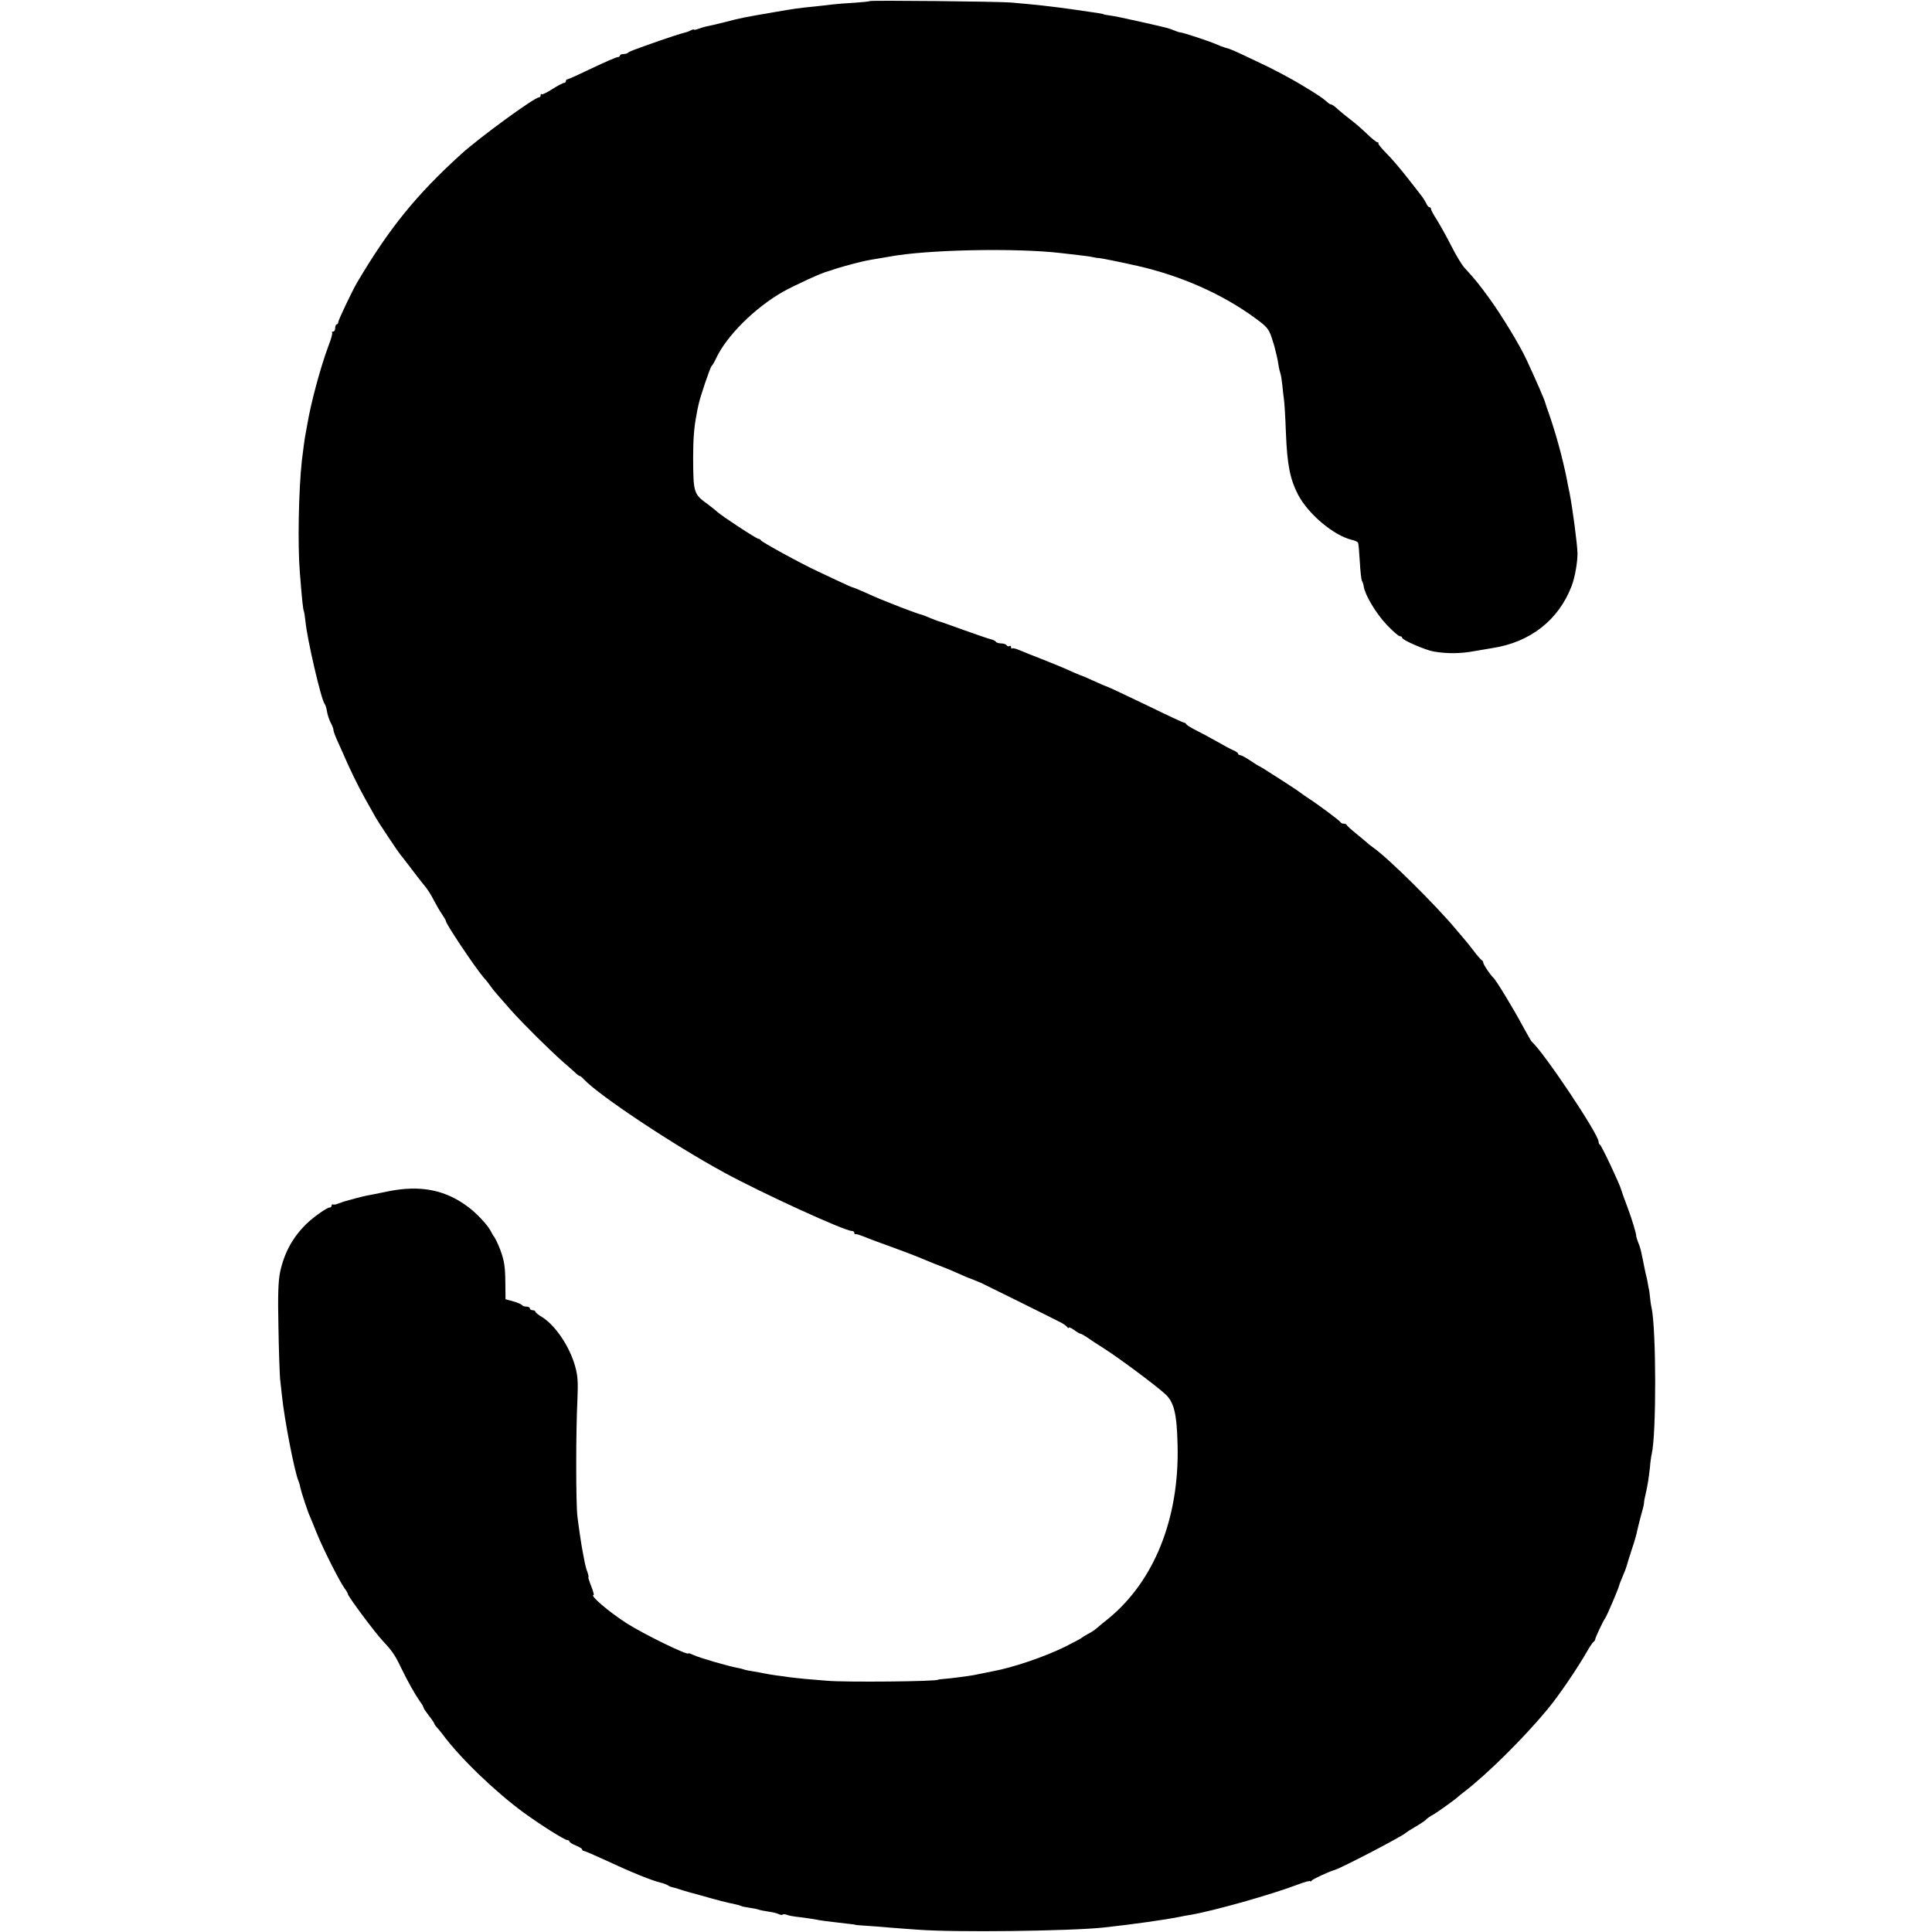
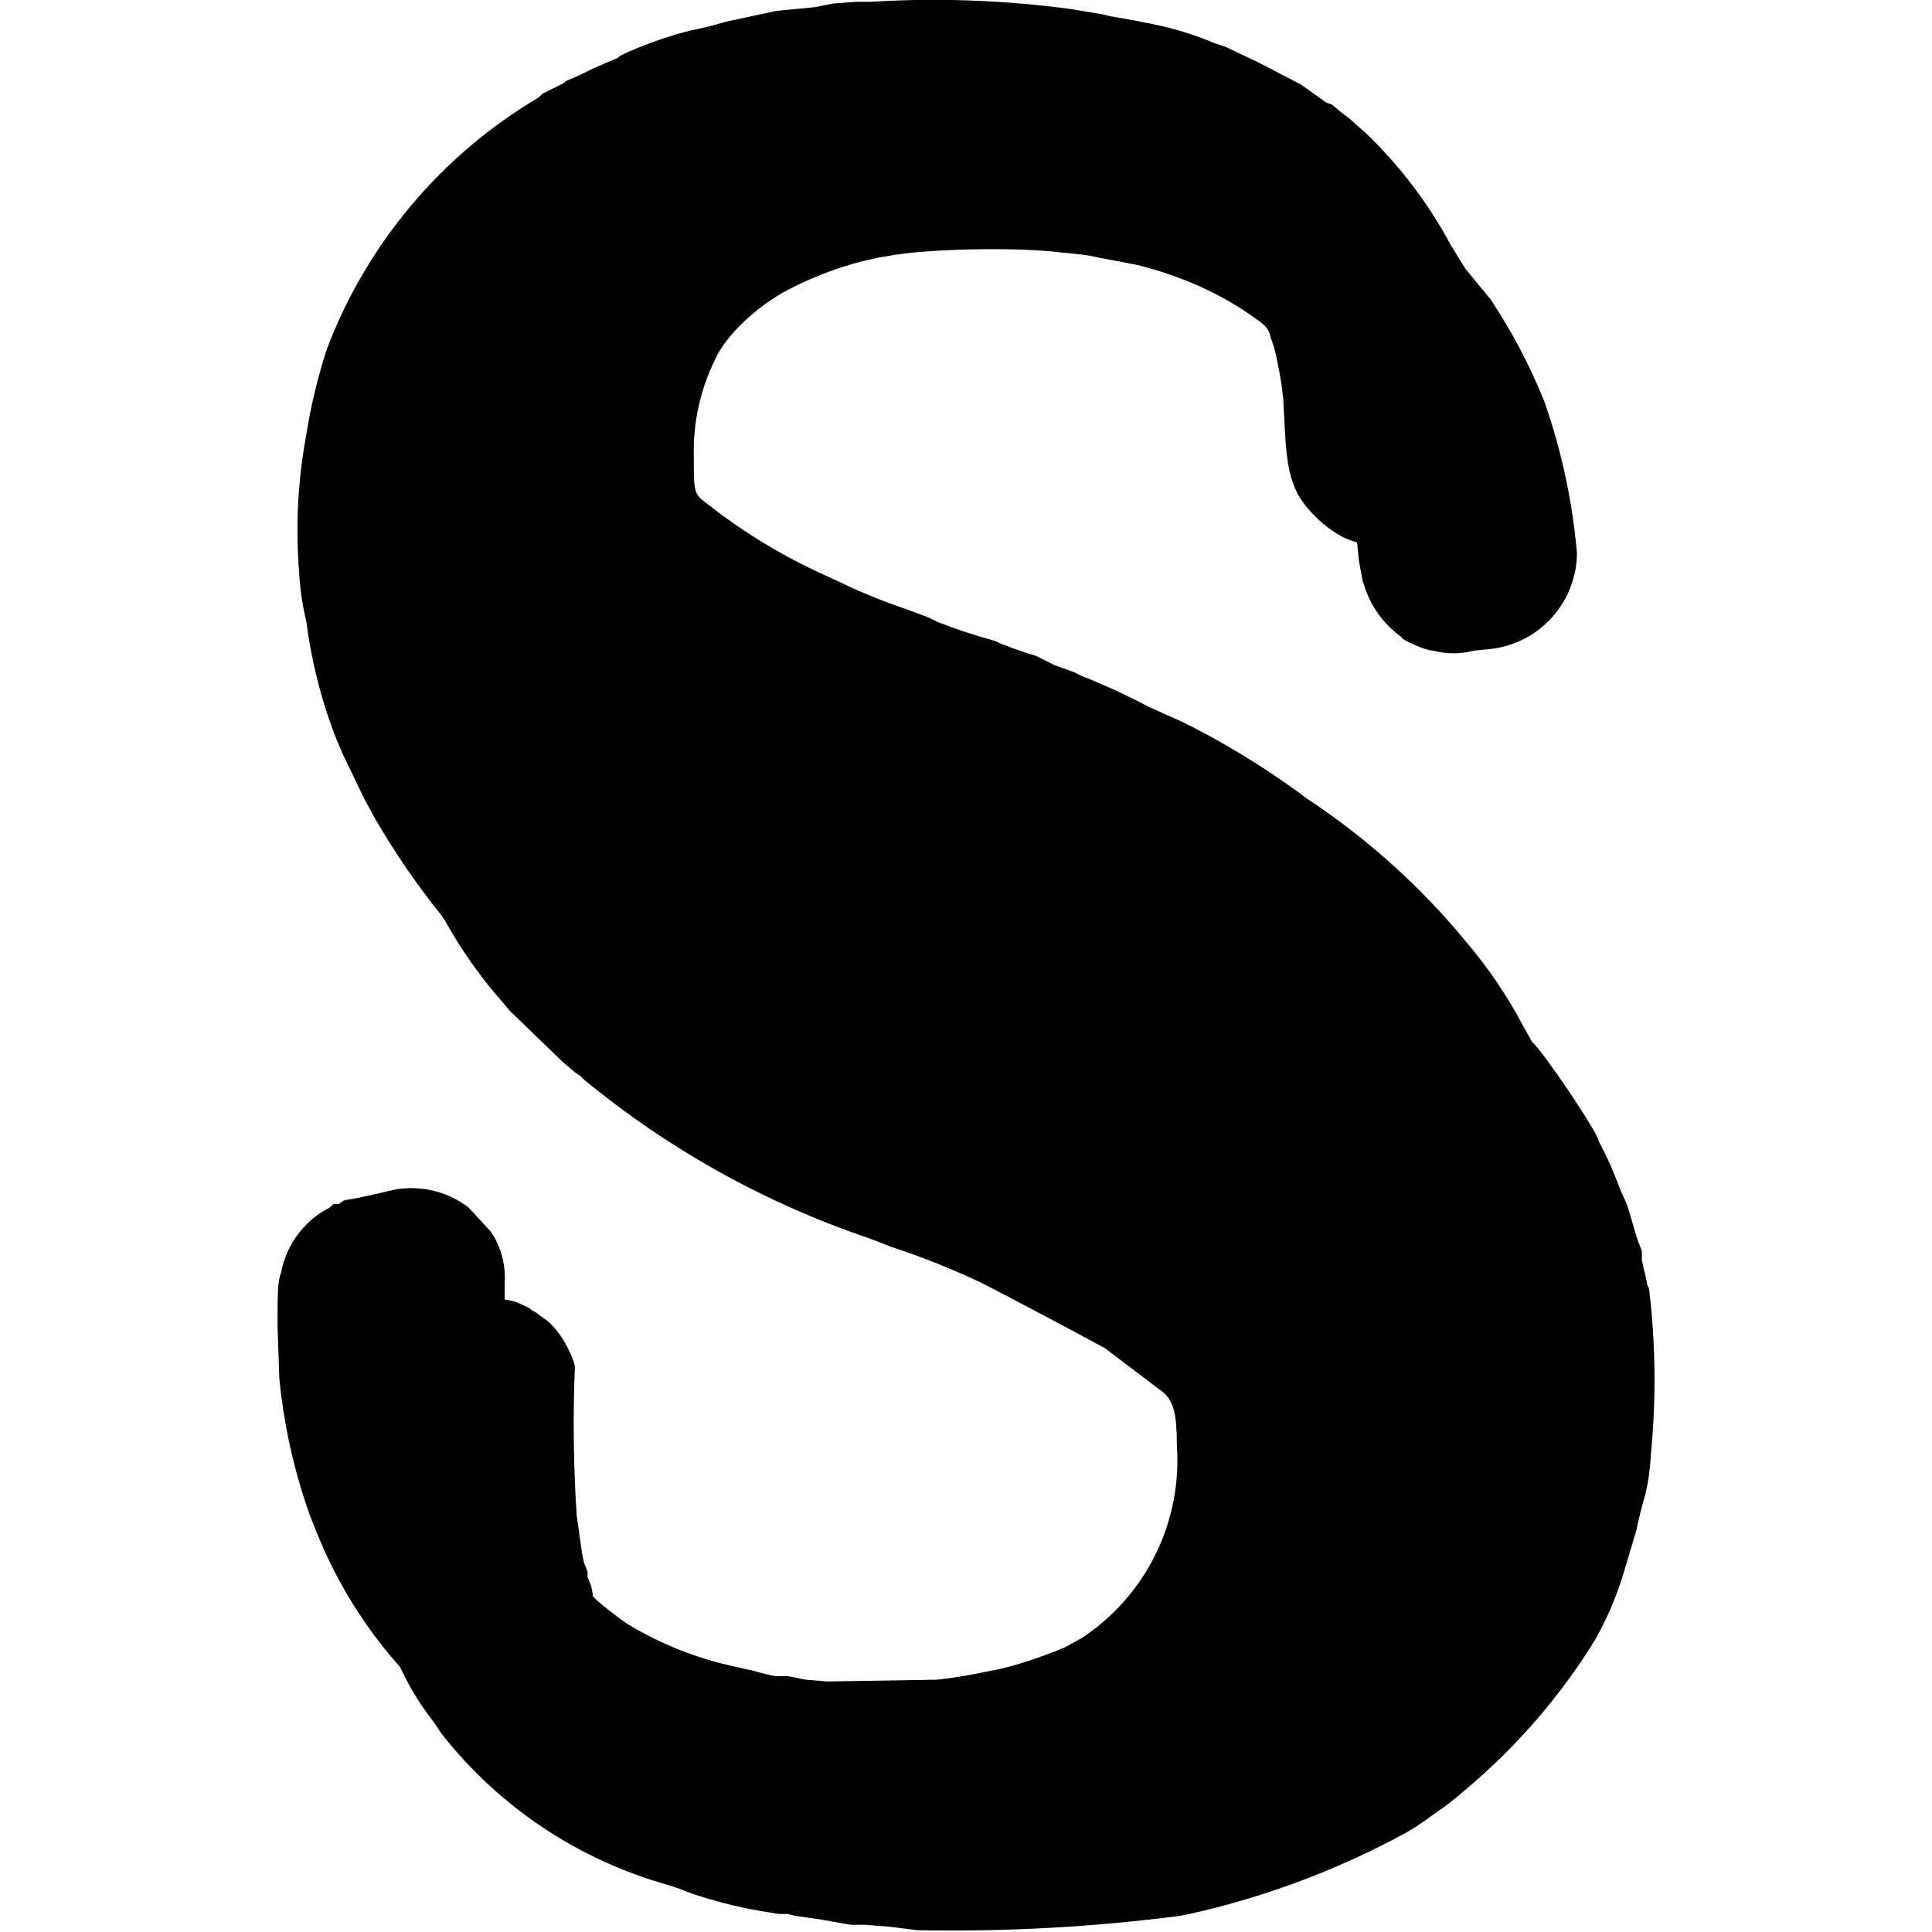
- <svg xmlns="http://www.w3.org/2000/svg" version="1.0" width="1072pt" height="1072pt" viewBox="0 0 1072 1072" preserveAspectRatio="xMidYMid meet">
-   <g transform="translate(0,1072) scale(0.1,-0.1)" fill="#000000" stroke="none">
-     <path d="M4827 10714 c-2 -2 -39 -6 -82 -9 -43 -2 -101 -7 -129 -10 -28 -4 -71 -8 -96 -11 -93 -9 -117 -13 -210 -29 -191 -33 -193 -33 -285 -57 -44 -11 -90 -22 -102 -24 -12 -2 -34 -9 -48 -14 -14 -5 -25 -7 -25 -4 0 2 -8 0 -18 -5 -11 -6 -30 -12 -43 -15 -13 -3 -69 -21 -124 -40 -154 -54 -174 -62 -181 -69 -4 -4 -16 -7 -26 -7 -10 0 -18 -4 -18 -8 0 -5 -6 -9 -13 -9 -7 0 -70 -27 -141 -61 -71 -34 -132 -62 -137 -62 -5 0 -9 -4 -9 -10 0 -5 -5 -10 -10 -10 -6 0 -35 -15 -65 -34 -29 -19 -56 -32 -59 -29 -3 4 -6 1 -6 -5 0 -7 -4 -12 -9 -12 -25 0 -328 -221 -431 -314 -250 -227 -400 -412 -577 -711 -27 -45 -106 -211 -106 -222 0 -7 -4 -13 -9 -13 -4 0 -8 -9 -8 -20 0 -11 -5 -20 -12 -20 -6 0 -9 -3 -5 -6 3 -3 -6 -36 -20 -72 -44 -117 -97 -313 -118 -437 -3 -16 -7 -41 -10 -55 -5 -25 -13 -88 -20 -145 -18 -163 -24 -471 -11 -625 12 -153 18 -205 22 -211 2 -4 6 -30 9 -58 9 -96 87 -433 106 -456 4 -6 10 -22 12 -35 4 -28 14 -57 28 -82 5 -10 9 -22 9 -28 0 -6 9 -32 21 -58 12 -26 25 -56 30 -67 39 -91 84 -183 124 -255 26 -47 53 -94 59 -105 14 -26 129 -198 136 -205 3 -3 31 -39 62 -80 31 -41 66 -86 78 -100 12 -14 33 -47 47 -75 14 -27 35 -63 47 -80 11 -16 20 -32 20 -35 -3 -12 159 -254 208 -312 13 -14 32 -38 42 -53 21 -28 22 -29 111 -130 64 -72 209 -216 289 -287 27 -23 58 -51 68 -60 10 -10 21 -18 24 -18 4 0 14 -8 23 -18 81 -88 499 -366 781 -519 209 -114 666 -323 706 -323 8 0 14 -5 14 -10 0 -6 3 -9 8 -8 7 1 25 -5 72 -24 14 -6 72 -27 130 -48 58 -21 121 -45 140 -53 19 -8 60 -25 90 -37 78 -30 90 -35 135 -55 22 -10 42 -19 45 -20 9 -3 65 -25 85 -34 26 -12 409 -202 443 -220 15 -8 30 -19 34 -25 4 -6 8 -7 8 -3 0 5 13 -1 29 -12 16 -12 32 -21 35 -21 4 0 19 -8 34 -18 15 -11 61 -41 102 -67 84 -54 275 -196 333 -248 51 -45 67 -108 71 -287 10 -404 -129 -753 -385 -962 -23 -18 -51 -41 -62 -51 -12 -11 -35 -26 -52 -34 -16 -9 -32 -19 -35 -22 -3 -3 -44 -25 -92 -49 -114 -56 -291 -116 -403 -136 -28 -6 -46 -9 -104 -21 -29 -5 -125 -18 -166 -21 -16 -1 -30 -3 -30 -4 0 -10 -513 -15 -615 -6 -25 2 -79 7 -120 10 -41 4 -86 9 -100 11 -14 2 -43 7 -65 9 -22 3 -51 8 -65 11 -14 3 -41 8 -60 11 -19 3 -42 7 -50 10 -8 3 -26 8 -40 10 -49 9 -215 57 -242 71 -16 7 -28 12 -28 9 0 -15 -251 108 -343 167 -101 65 -208 157 -183 157 3 0 -3 23 -14 50 -11 28 -18 50 -15 50 2 0 0 11 -5 26 -6 14 -12 37 -15 52 -3 15 -7 38 -10 52 -8 39 -23 139 -31 205 -9 69 -9 474 0 650 4 99 2 131 -13 185 -31 110 -109 225 -183 272 -21 12 -38 26 -38 31 0 4 -7 7 -15 7 -8 0 -15 5 -15 10 0 6 -9 10 -19 10 -11 0 -22 4 -25 9 -3 4 -25 14 -48 20 l-43 12 -1 92 c-1 91 -6 121 -28 182 -11 29 -30 69 -36 75 -3 3 -11 17 -18 31 -17 32 -77 97 -123 131 -128 97 -268 124 -449 87 -52 -11 -103 -21 -115 -23 -11 -2 -40 -9 -65 -16 -25 -7 -49 -13 -55 -15 -5 -1 -21 -7 -35 -12 -14 -6 -28 -9 -33 -6 -4 2 -7 -1 -7 -6 0 -6 -5 -11 -11 -11 -15 0 -91 -54 -130 -92 -76 -75 -122 -160 -145 -267 -10 -50 -13 -125 -9 -306 2 -132 7 -260 9 -285 3 -25 7 -65 10 -90 13 -132 70 -427 93 -480 3 -8 8 -23 9 -33 5 -24 42 -137 54 -162 5 -11 23 -56 41 -100 35 -85 119 -252 150 -297 11 -14 19 -29 19 -32 0 -13 150 -214 195 -262 49 -52 68 -79 100 -147 38 -78 76 -146 106 -189 11 -14 19 -29 19 -33 0 -4 14 -24 30 -45 17 -21 30 -41 30 -44 0 -3 8 -15 18 -25 9 -11 22 -26 27 -33 96 -131 293 -320 450 -435 98 -71 228 -153 243 -153 6 0 12 -4 12 -8 0 -5 16 -14 35 -22 19 -8 35 -17 35 -22 0 -4 4 -8 9 -8 5 0 54 -21 108 -46 155 -72 265 -117 318 -130 17 -4 35 -11 41 -15 6 -5 19 -10 30 -12 10 -2 26 -7 34 -10 8 -3 35 -11 60 -18 25 -7 50 -14 55 -15 99 -28 144 -40 194 -50 14 -3 28 -7 32 -9 4 -3 24 -7 45 -10 22 -3 46 -8 54 -11 8 -3 33 -8 55 -11 22 -3 47 -9 56 -14 9 -4 19 -6 22 -2 3 3 14 2 24 -2 10 -4 32 -8 48 -10 24 -2 114 -15 135 -20 6 -2 136 -17 170 -21 14 -1 25 -3 25 -4 0 -1 25 -3 55 -5 30 -2 89 -6 130 -10 41 -3 113 -9 160 -12 204 -16 850 -8 1035 12 157 17 348 44 425 60 14 3 39 8 55 10 133 23 451 113 598 169 37 14 67 22 67 18 0 -4 4 -2 8 3 6 9 98 51 127 59 38 11 378 188 395 206 3 3 26 18 52 33 26 15 53 33 60 40 7 8 25 20 38 27 23 12 128 88 140 100 3 3 17 15 32 26 132 101 335 303 464 459 64 77 165 226 219 320 16 28 33 53 38 56 5 3 8 9 8 12 0 9 44 103 56 119 9 12 73 162 78 183 1 6 10 28 19 49 10 22 19 47 21 55 2 9 16 52 30 96 15 44 28 91 30 105 3 14 12 50 20 80 9 30 17 62 17 70 0 8 4 31 9 50 11 48 17 86 24 148 2 29 7 63 10 75 26 111 25 691 -1 811 -3 11 -7 39 -9 61 -2 22 -5 41 -6 43 -1 1 -2 10 -4 20 -1 9 -5 28 -8 42 -4 14 -9 37 -12 53 -3 15 -7 37 -10 50 -3 12 -7 31 -9 42 -2 11 -9 34 -16 50 -6 17 -11 32 -11 35 1 13 -23 93 -50 165 -17 44 -32 87 -34 95 -6 26 -109 245 -117 248 -5 2 -8 10 -8 17 0 42 -307 501 -371 555 -3 3 -25 41 -49 85 -50 94 -148 256 -164 270 -18 17 -56 74 -56 84 0 5 -3 11 -8 13 -4 2 -23 23 -42 48 -19 25 -39 50 -45 57 -5 6 -28 33 -50 59 -114 138 -385 406 -468 463 -12 8 -28 21 -35 28 -7 6 -34 29 -60 50 -26 21 -48 41 -50 46 -2 4 -10 7 -17 7 -7 0 -15 3 -17 8 -3 8 -134 105 -183 136 -16 11 -34 23 -40 28 -15 13 -225 148 -230 148 -2 0 -24 14 -48 30 -25 17 -50 30 -56 30 -6 0 -11 4 -11 8 0 4 -12 13 -27 19 -16 7 -55 28 -88 47 -33 19 -85 47 -115 62 -30 15 -56 31 -58 36 -2 4 -7 8 -12 8 -4 0 -95 42 -201 94 -171 82 -220 105 -239 111 -3 1 -31 13 -64 28 -32 15 -60 27 -62 27 -2 0 -23 9 -47 19 -23 11 -69 31 -102 44 -33 13 -69 28 -80 32 -11 5 -22 9 -25 10 -11 4 -47 18 -87 35 -23 10 -44 16 -47 12 -3 -3 -6 0 -6 7 0 7 -4 10 -9 6 -5 -3 -12 -1 -16 5 -3 5 -17 10 -30 10 -13 0 -26 4 -29 9 -3 5 -16 11 -28 14 -13 3 -81 26 -153 52 -71 26 -134 48 -140 49 -5 1 -27 10 -49 19 -21 9 -42 17 -45 17 -4 0 -54 18 -112 40 -117 46 -122 48 -202 84 -32 14 -60 26 -63 26 -4 0 -38 15 -78 34 -39 18 -93 44 -121 57 -89 41 -310 162 -313 171 -2 4 -8 8 -13 8 -11 0 -205 127 -229 150 -9 8 -31 26 -50 40 -82 59 -83 64 -84 260 0 104 5 170 19 240 2 14 7 39 11 55 8 41 65 209 73 215 4 3 15 21 24 41 58 125 216 282 373 371 69 38 217 106 249 113 5 1 17 5 25 8 17 7 117 35 149 42 11 3 29 7 39 9 9 2 37 7 62 11 25 4 54 9 65 11 204 39 703 49 950 20 17 -2 59 -7 95 -11 36 -4 74 -9 85 -12 11 -3 27 -5 35 -5 12 -1 127 -24 210 -43 243 -55 474 -157 657 -292 62 -45 73 -59 88 -103 9 -28 18 -56 19 -63 2 -7 6 -23 9 -37 4 -14 8 -38 11 -55 2 -16 7 -37 10 -45 3 -8 8 -37 11 -65 2 -27 7 -63 9 -80 3 -16 8 -100 11 -185 7 -179 23 -258 67 -344 57 -109 200 -229 301 -252 15 -3 29 -10 32 -15 3 -4 7 -51 10 -104 3 -53 8 -102 12 -108 4 -7 9 -21 10 -32 7 -46 68 -149 126 -210 34 -36 67 -65 74 -65 7 0 13 -4 13 -9 0 -12 128 -68 175 -76 74 -13 150 -12 225 2 41 7 86 15 100 17 211 32 369 156 441 346 18 48 32 128 32 180 -1 49 -26 241 -44 335 -6 28 -13 61 -15 75 -24 121 -66 275 -112 400 -3 8 -6 20 -8 25 -4 18 -52 127 -102 235 -38 83 -136 244 -205 340 -60 83 -83 111 -140 173 -16 17 -49 72 -74 122 -25 49 -61 114 -79 143 -19 29 -34 57 -34 62 0 6 -4 10 -8 10 -5 0 -14 10 -19 23 -6 12 -18 31 -27 42 -8 11 -43 56 -78 100 -34 44 -85 104 -113 132 -29 29 -50 55 -47 58 3 3 1 5 -4 5 -6 0 -32 21 -60 48 -27 26 -67 61 -89 77 -22 17 -53 42 -70 57 -16 16 -34 28 -38 28 -5 0 -15 6 -22 13 -30 26 -43 35 -142 95 -56 34 -159 89 -230 122 -156 74 -162 77 -193 85 -14 4 -38 13 -55 21 -37 16 -182 64 -195 64 -5 0 -21 5 -37 12 -15 6 -32 12 -38 13 -5 2 -71 17 -146 34 -75 17 -151 33 -170 35 -19 3 -34 5 -34 6 0 3 -31 8 -180 29 -115 16 -196 25 -335 37 -72 6 -777 13 -783 8z" />
-   </g>
+ <svg xmlns="http://www.w3.org/2000/svg" width="1429.3" height="1429.3" version="1.0" viewBox="0 0 1072 1072">
+   <path d="M483 1h-8l-13 1-10 2-21 2-28 6a241 241 0 0 1-20 5l-4 1a226 226 0 0 0-33 12l-2 1-1 1-14 6a173 173 0 0 1-15 7l-1 1-6 3-6 3-1 1-1 1a276 276 0 0 0-117 138c-4 11-9 31-11 43l-1 6a291 291 0 0 0-4 77 150 150 0 0 0 4 27 275 275 0 0 0 17 66l3 7 12 25 6 11a430 430 0 0 0 37 54l2 3a260 260 0 0 0 25 37l11 13 29 28 7 6 3 2 2 2a501 501 0 0 0 158 88l13 5a434 434 0 0 1 50 20 4491 4491 0 0 1 68 36l33 25c5 5 7 11 7 29a118 118 0 0 1-50 105l-3 2-9 5c-12 5-29 11-41 13l-10 2a267 267 0 0 1-20 3l-61 1-12-1-10-2h-7a108 108 0 0 1-12-3l-5-1-4-1a192 192 0 0 1-61-24c-10-7-21-16-19-16l-1-5-2-5v-3l-2-5-1-5-3-21a771 771 0 0 1-1-83c-3-11-11-23-18-27l-4-3-2-1-1-1-2-1-2-1-5-2-5-1v-9a45 45 0 0 0-6-26l-2-3-12-13a52 52 0 0 0-45-9 435 435 0 0 1-18 4l-6 1-3 2h-3l-1 1-1 1a51 51 0 0 0-27 36c-2 5-2 12-2 30l1 29 1 9a317 317 0 0 0 16 67l4 10a254 254 0 0 0 46 74 152 152 0 0 0 16 27l3 4 2 3 2 3a243 243 0 0 0 126 84l3 1 3 1a119 119 0 0 0 11 4 248 248 0 0 0 38 9l6 1h5l4 1 14 2 17 3h8l13 1 16 2a987 987 0 0 0 146-8l5-1a461 461 0 0 0 120-45l5-3 6-4 4-3a154 154 0 0 0 17-13 345 345 0 0 0 73-84 183 183 0 0 0 17-41l3-10 3-10a228 228 0 0 1 5-20 121 121 0 0 0 3-22 423 423 0 0 0-1-92l-1-2a59 59 0 0 0-2-9l-1-5v-5l-2-5-1-3-5-17-4-9a215 215 0 0 0-12-27c0-4-31-50-37-55l-5-9a256 256 0 0 0-32-47l-5-6a401 401 0 0 0-83-73l-4-3a451 451 0 0 0-64-39l-20-9a362 362 0 0 0-37-17l-4-2-11-4-8-4-2-1a222 222 0 0 1-20-7l-2-1-3-1a285 285 0 0 1-30-10l-4-2-5-2-11-4a315 315 0 0 1-34-14l-13-6a311 311 0 0 1-60-37c-8-6-8-6-8-26a115 115 0 0 1 12-55c6-13 22-28 38-37a190 190 0 0 1 52-19l6-1c21-4 71-5 95-2l10 1a93 93 0 0 1 12 2l21 4c24 6 47 16 66 30 6 4 7 6 8 10l2 6 1 4 1 5 1 5 1 6 1 8 1 19c1 18 3 26 7 34 6 11 20 23 30 26l3 1 1 10 2 11 1 3a55 55 0 0 0 20 28l1 1c0 1 13 7 17 7 8 2 15 2 23 0l10-1a54 54 0 0 0 47-53 343 343 0 0 0-17-81l-1-3a314 314 0 0 0-30-57l-14-17-8-13a249 249 0 0 0-47-62l-9-8a169 169 0 0 1-10-8l-3-1-14-10-23-12-19-9-6-2a180 180 0 0 0-27-9 515 515 0 0 0-31-6l-4-1-18-3a571 571 0 0 0-111-4z" />
</svg>
